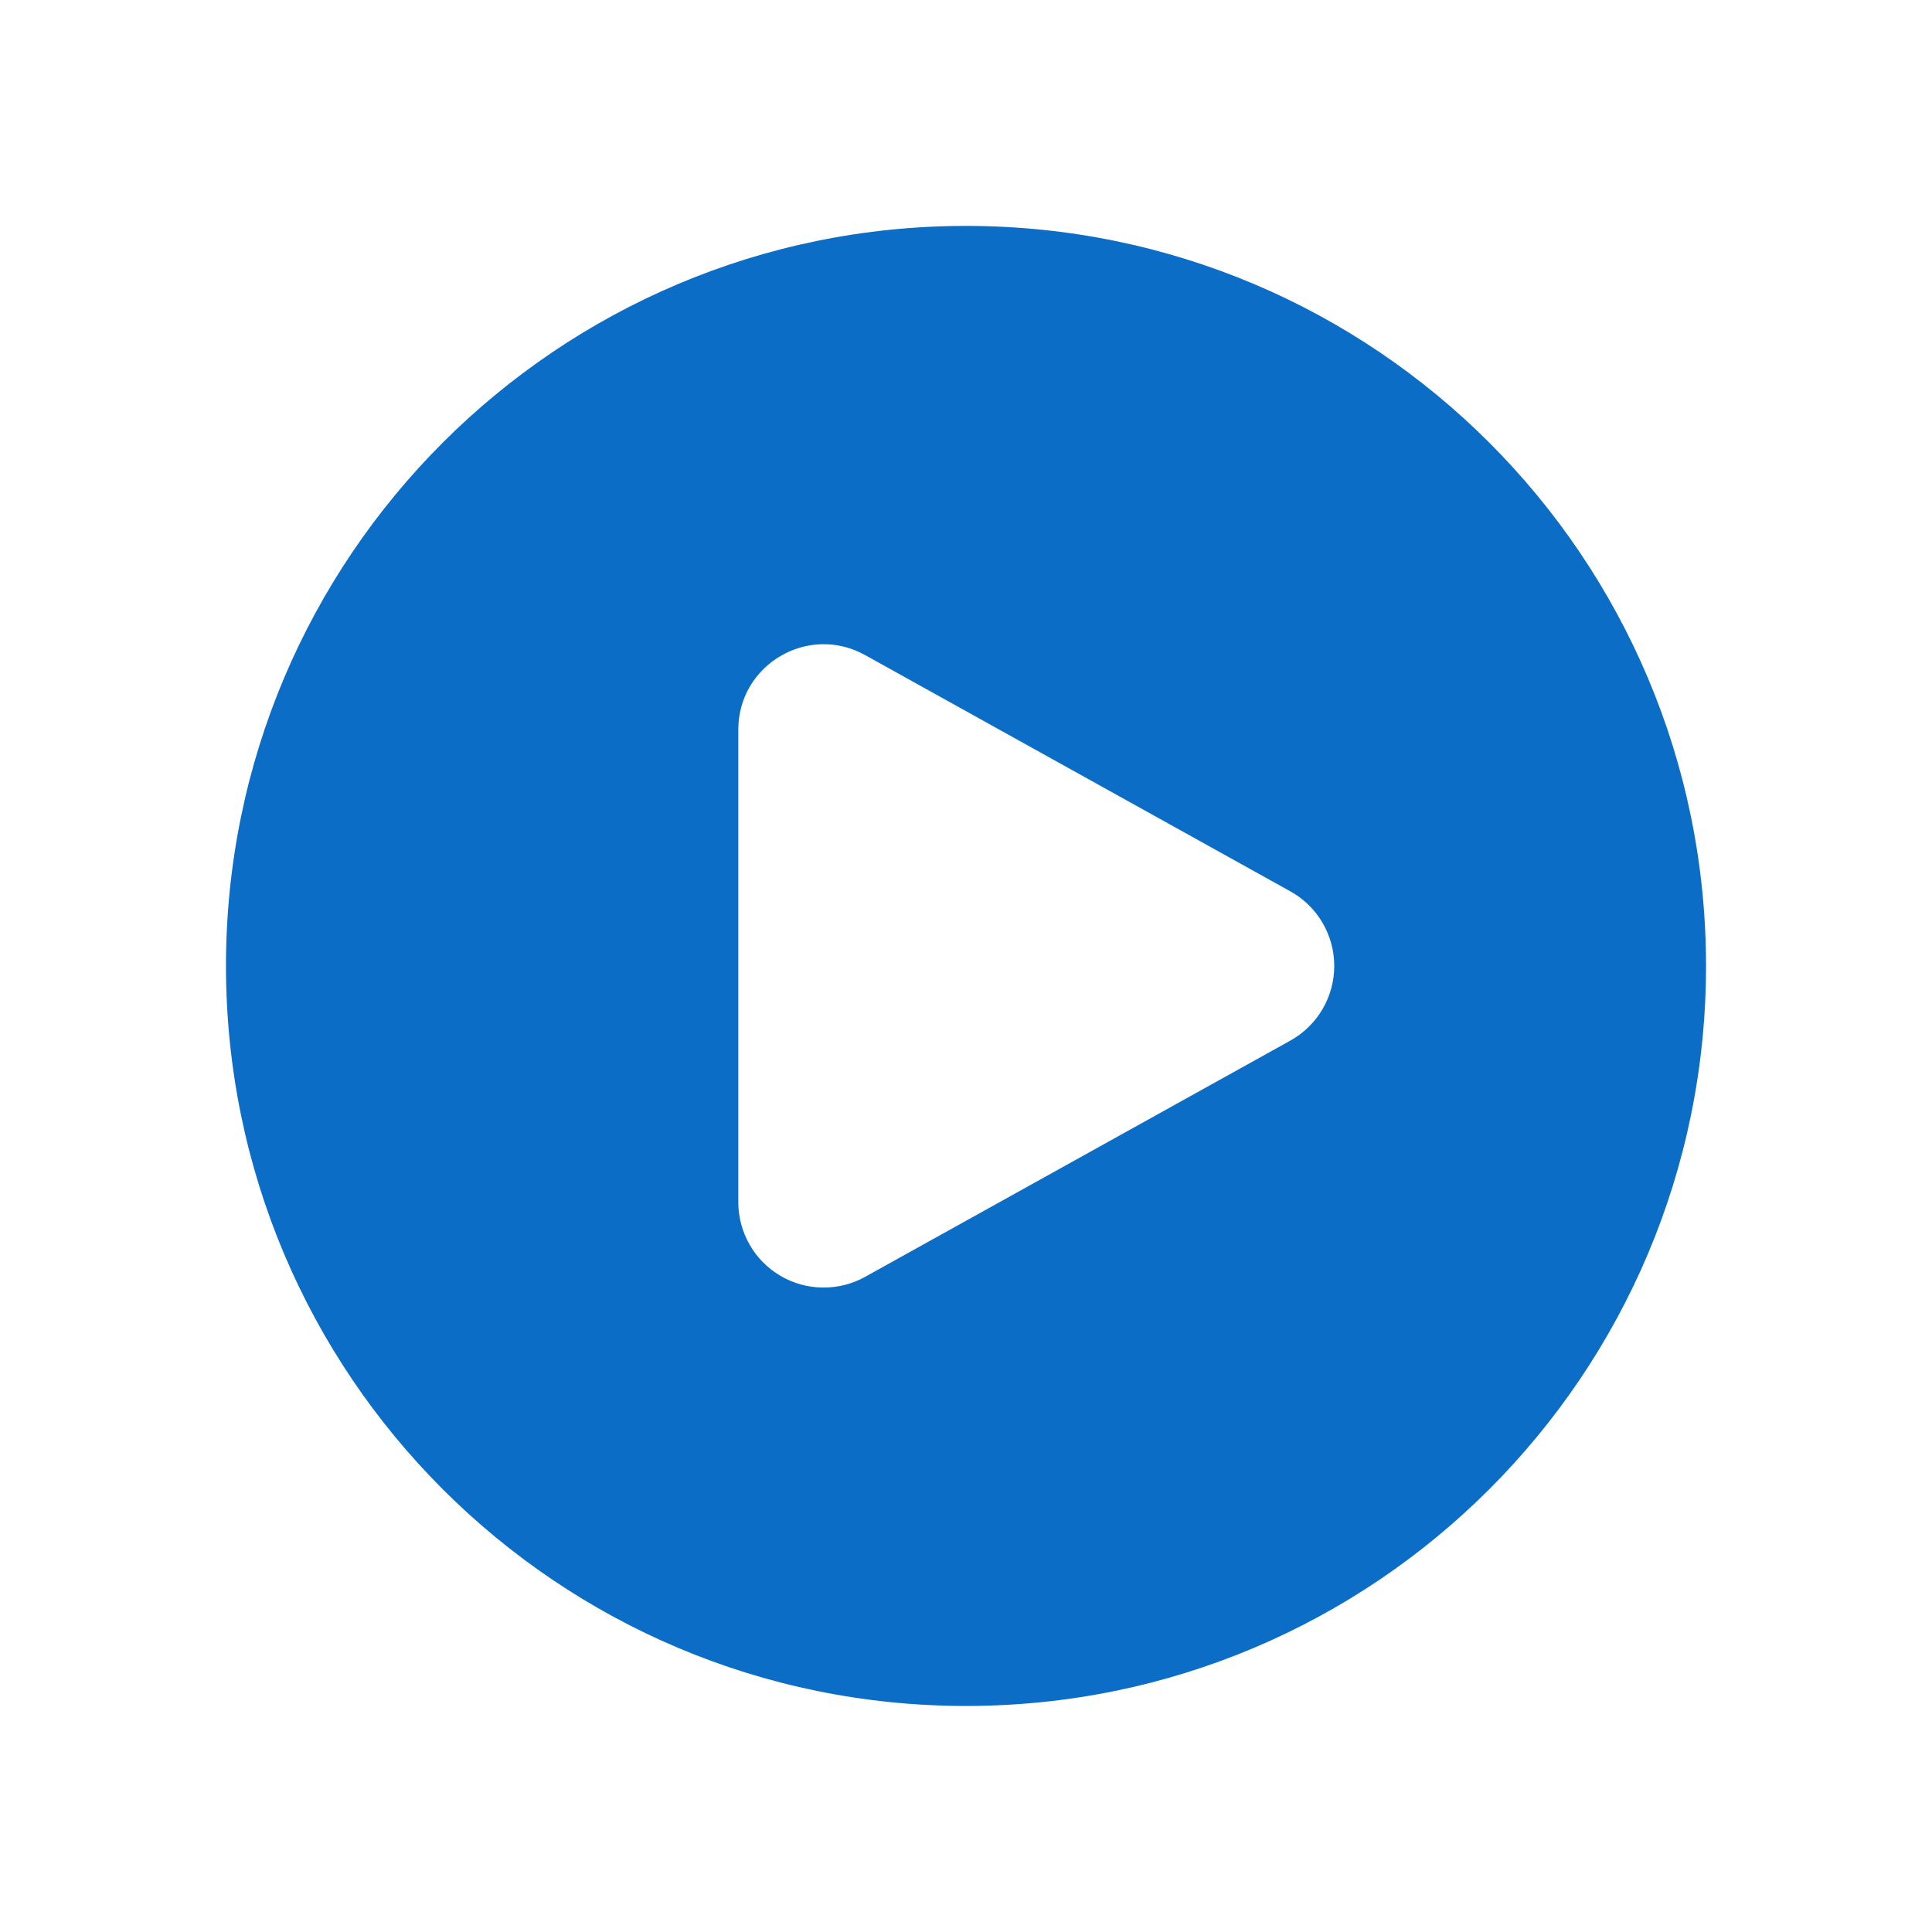
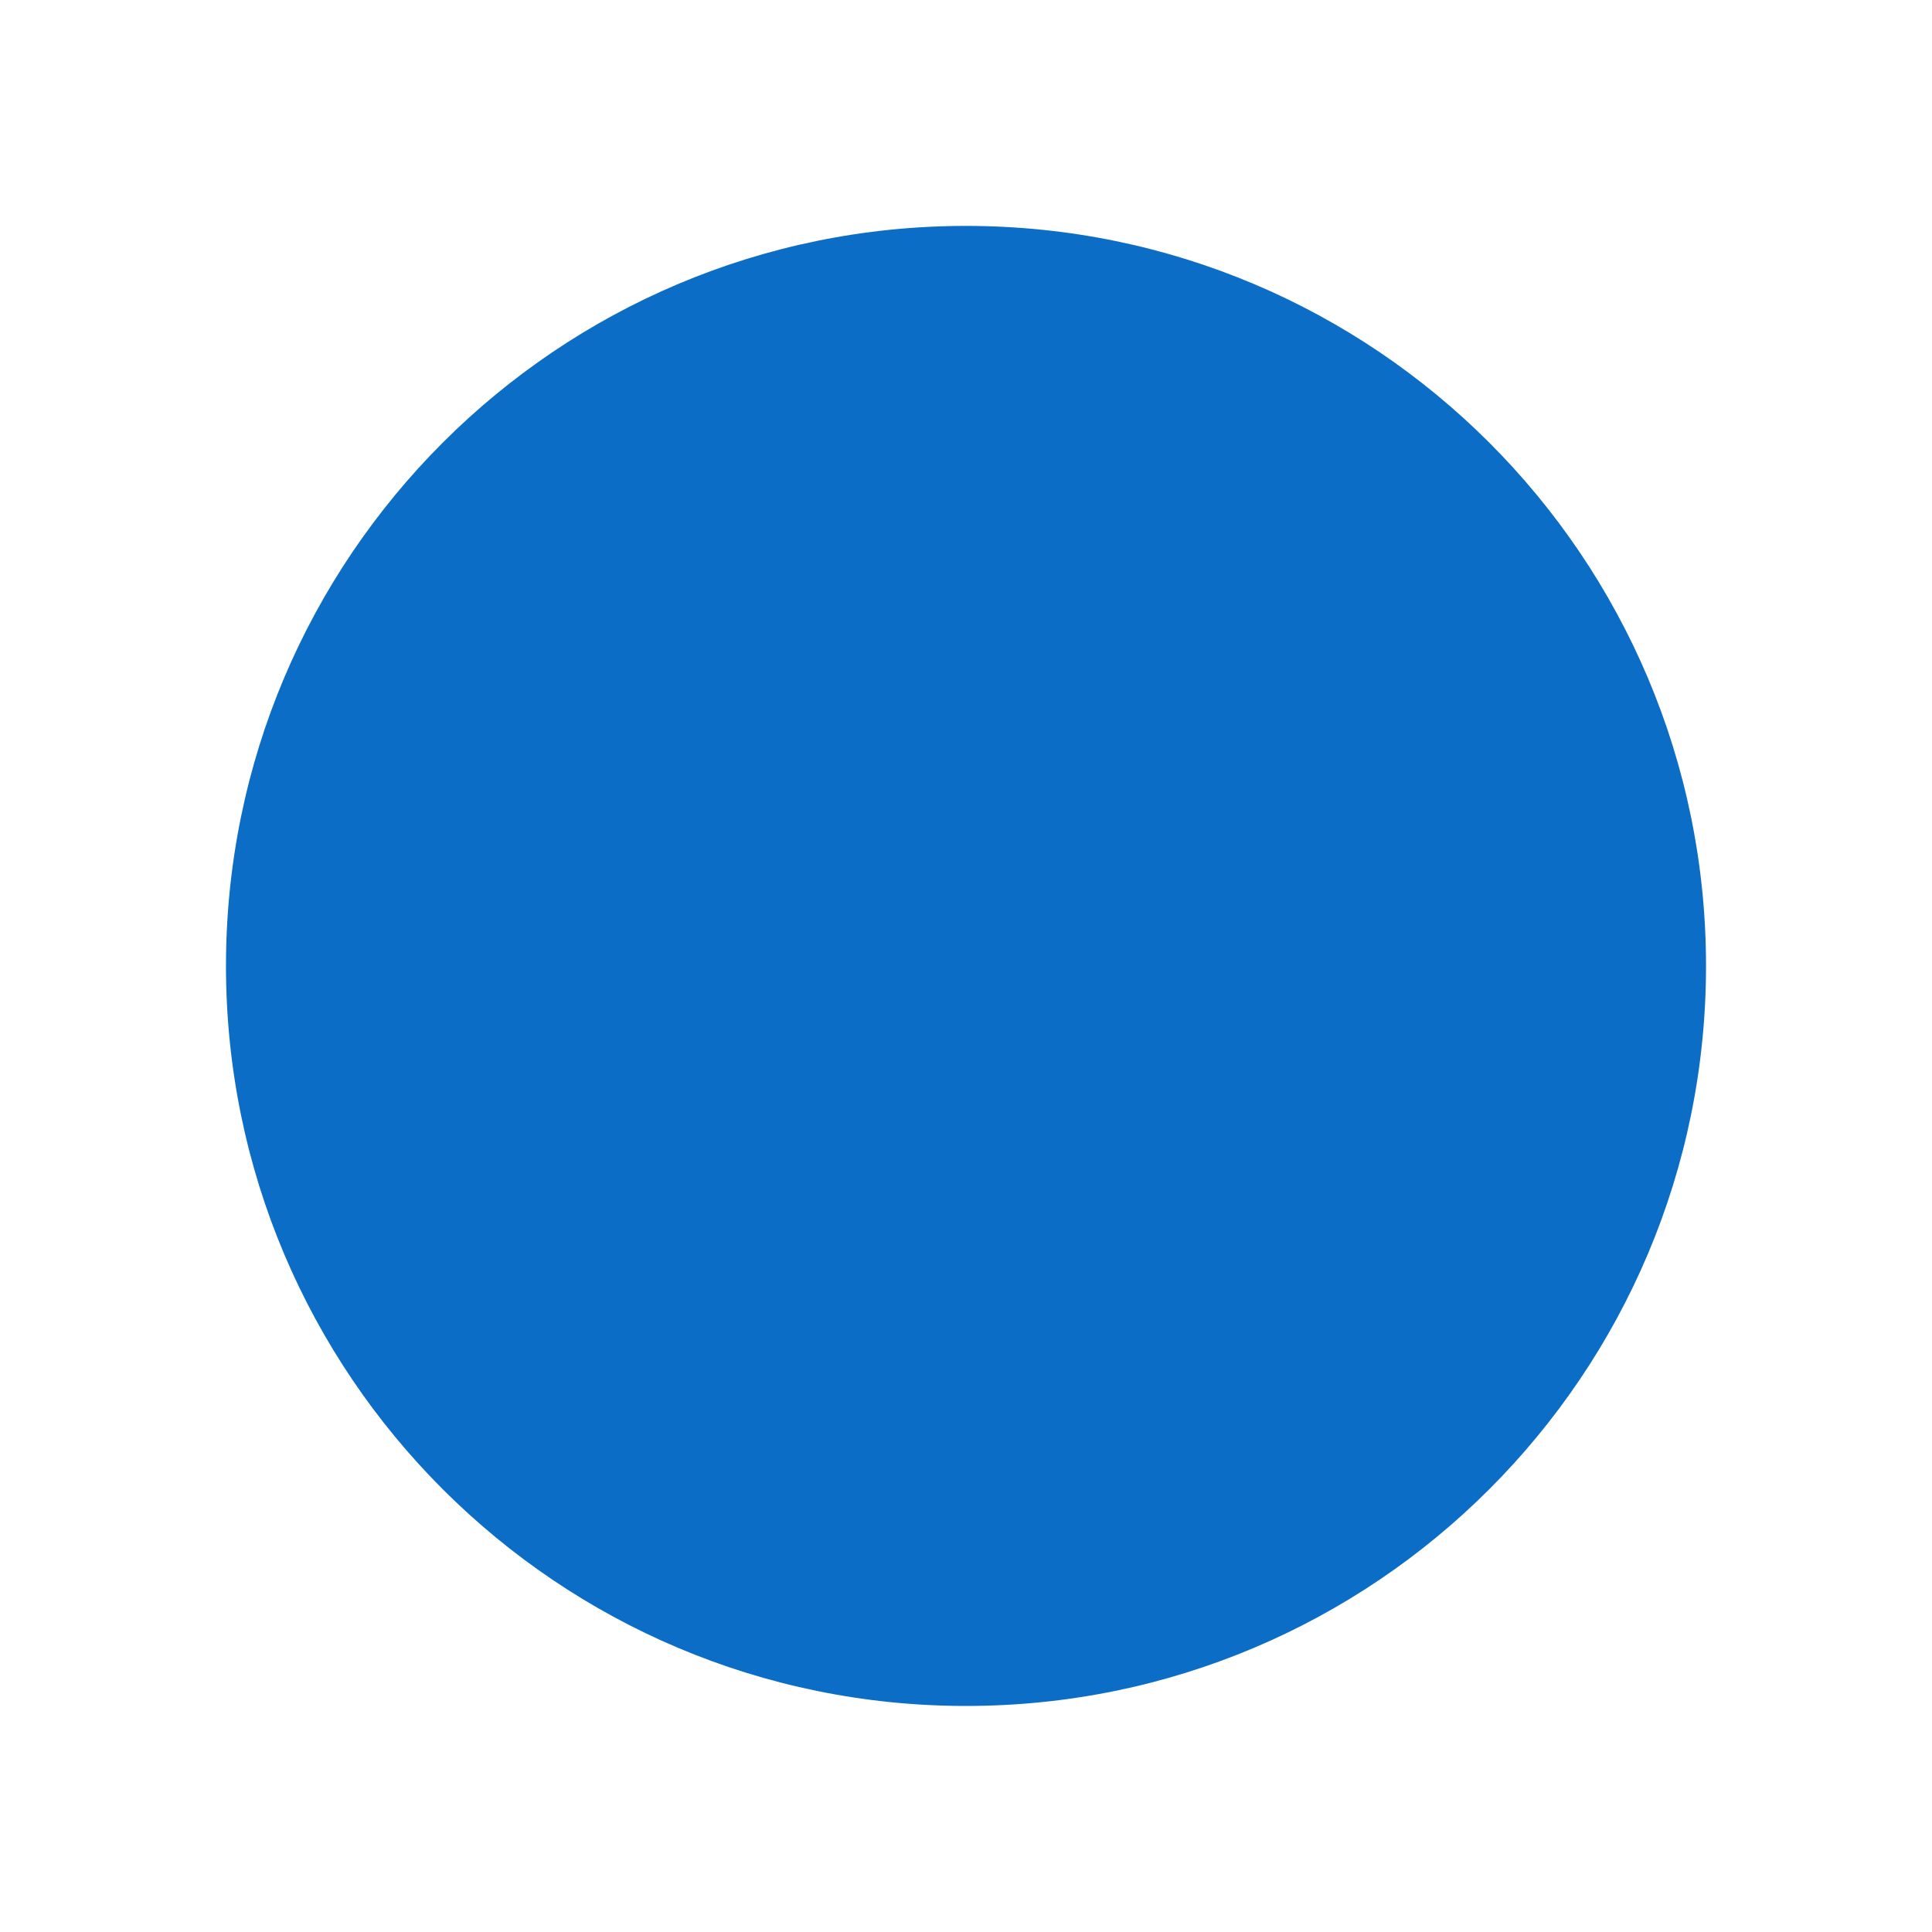
<svg xmlns="http://www.w3.org/2000/svg" width="28" height="28" viewBox="0 0 28 28" fill="none">
-   <path fill-rule="evenodd" clip-rule="evenodd" d="M3.275 13.999C3.275 8.076 8.077 3.274 14 3.274C19.924 3.274 24.725 8.076 24.725 13.999C24.725 19.923 19.924 24.724 14 24.724C8.077 24.724 3.275 19.923 3.275 13.999ZM18.701 12.918C18.894 13.025 19.055 13.182 19.166 13.372C19.278 13.562 19.337 13.779 19.337 13.999C19.337 14.22 19.278 14.437 19.166 14.627C19.055 14.817 18.894 14.973 18.701 15.081L12.538 18.505C12.35 18.61 12.137 18.663 11.922 18.66C11.707 18.658 11.496 18.599 11.31 18.49C11.124 18.38 10.97 18.225 10.864 18.038C10.757 17.851 10.7 17.639 10.7 17.424V10.575C10.7 9.632 11.713 9.035 12.538 9.494L18.701 12.918Z" fill="#0C6DC7" />
+   <path fillRule="evenodd" clipRule="evenodd" d="M3.275 13.999C3.275 8.076 8.077 3.274 14 3.274C19.924 3.274 24.725 8.076 24.725 13.999C24.725 19.923 19.924 24.724 14 24.724C8.077 24.724 3.275 19.923 3.275 13.999ZM18.701 12.918C18.894 13.025 19.055 13.182 19.166 13.372C19.278 13.562 19.337 13.779 19.337 13.999C19.337 14.22 19.278 14.437 19.166 14.627C19.055 14.817 18.894 14.973 18.701 15.081L12.538 18.505C12.35 18.61 12.137 18.663 11.922 18.66C11.707 18.658 11.496 18.599 11.31 18.49C11.124 18.38 10.97 18.225 10.864 18.038C10.757 17.851 10.7 17.639 10.7 17.424V10.575C10.7 9.632 11.713 9.035 12.538 9.494L18.701 12.918Z" fill="#0C6DC7" />
</svg>
